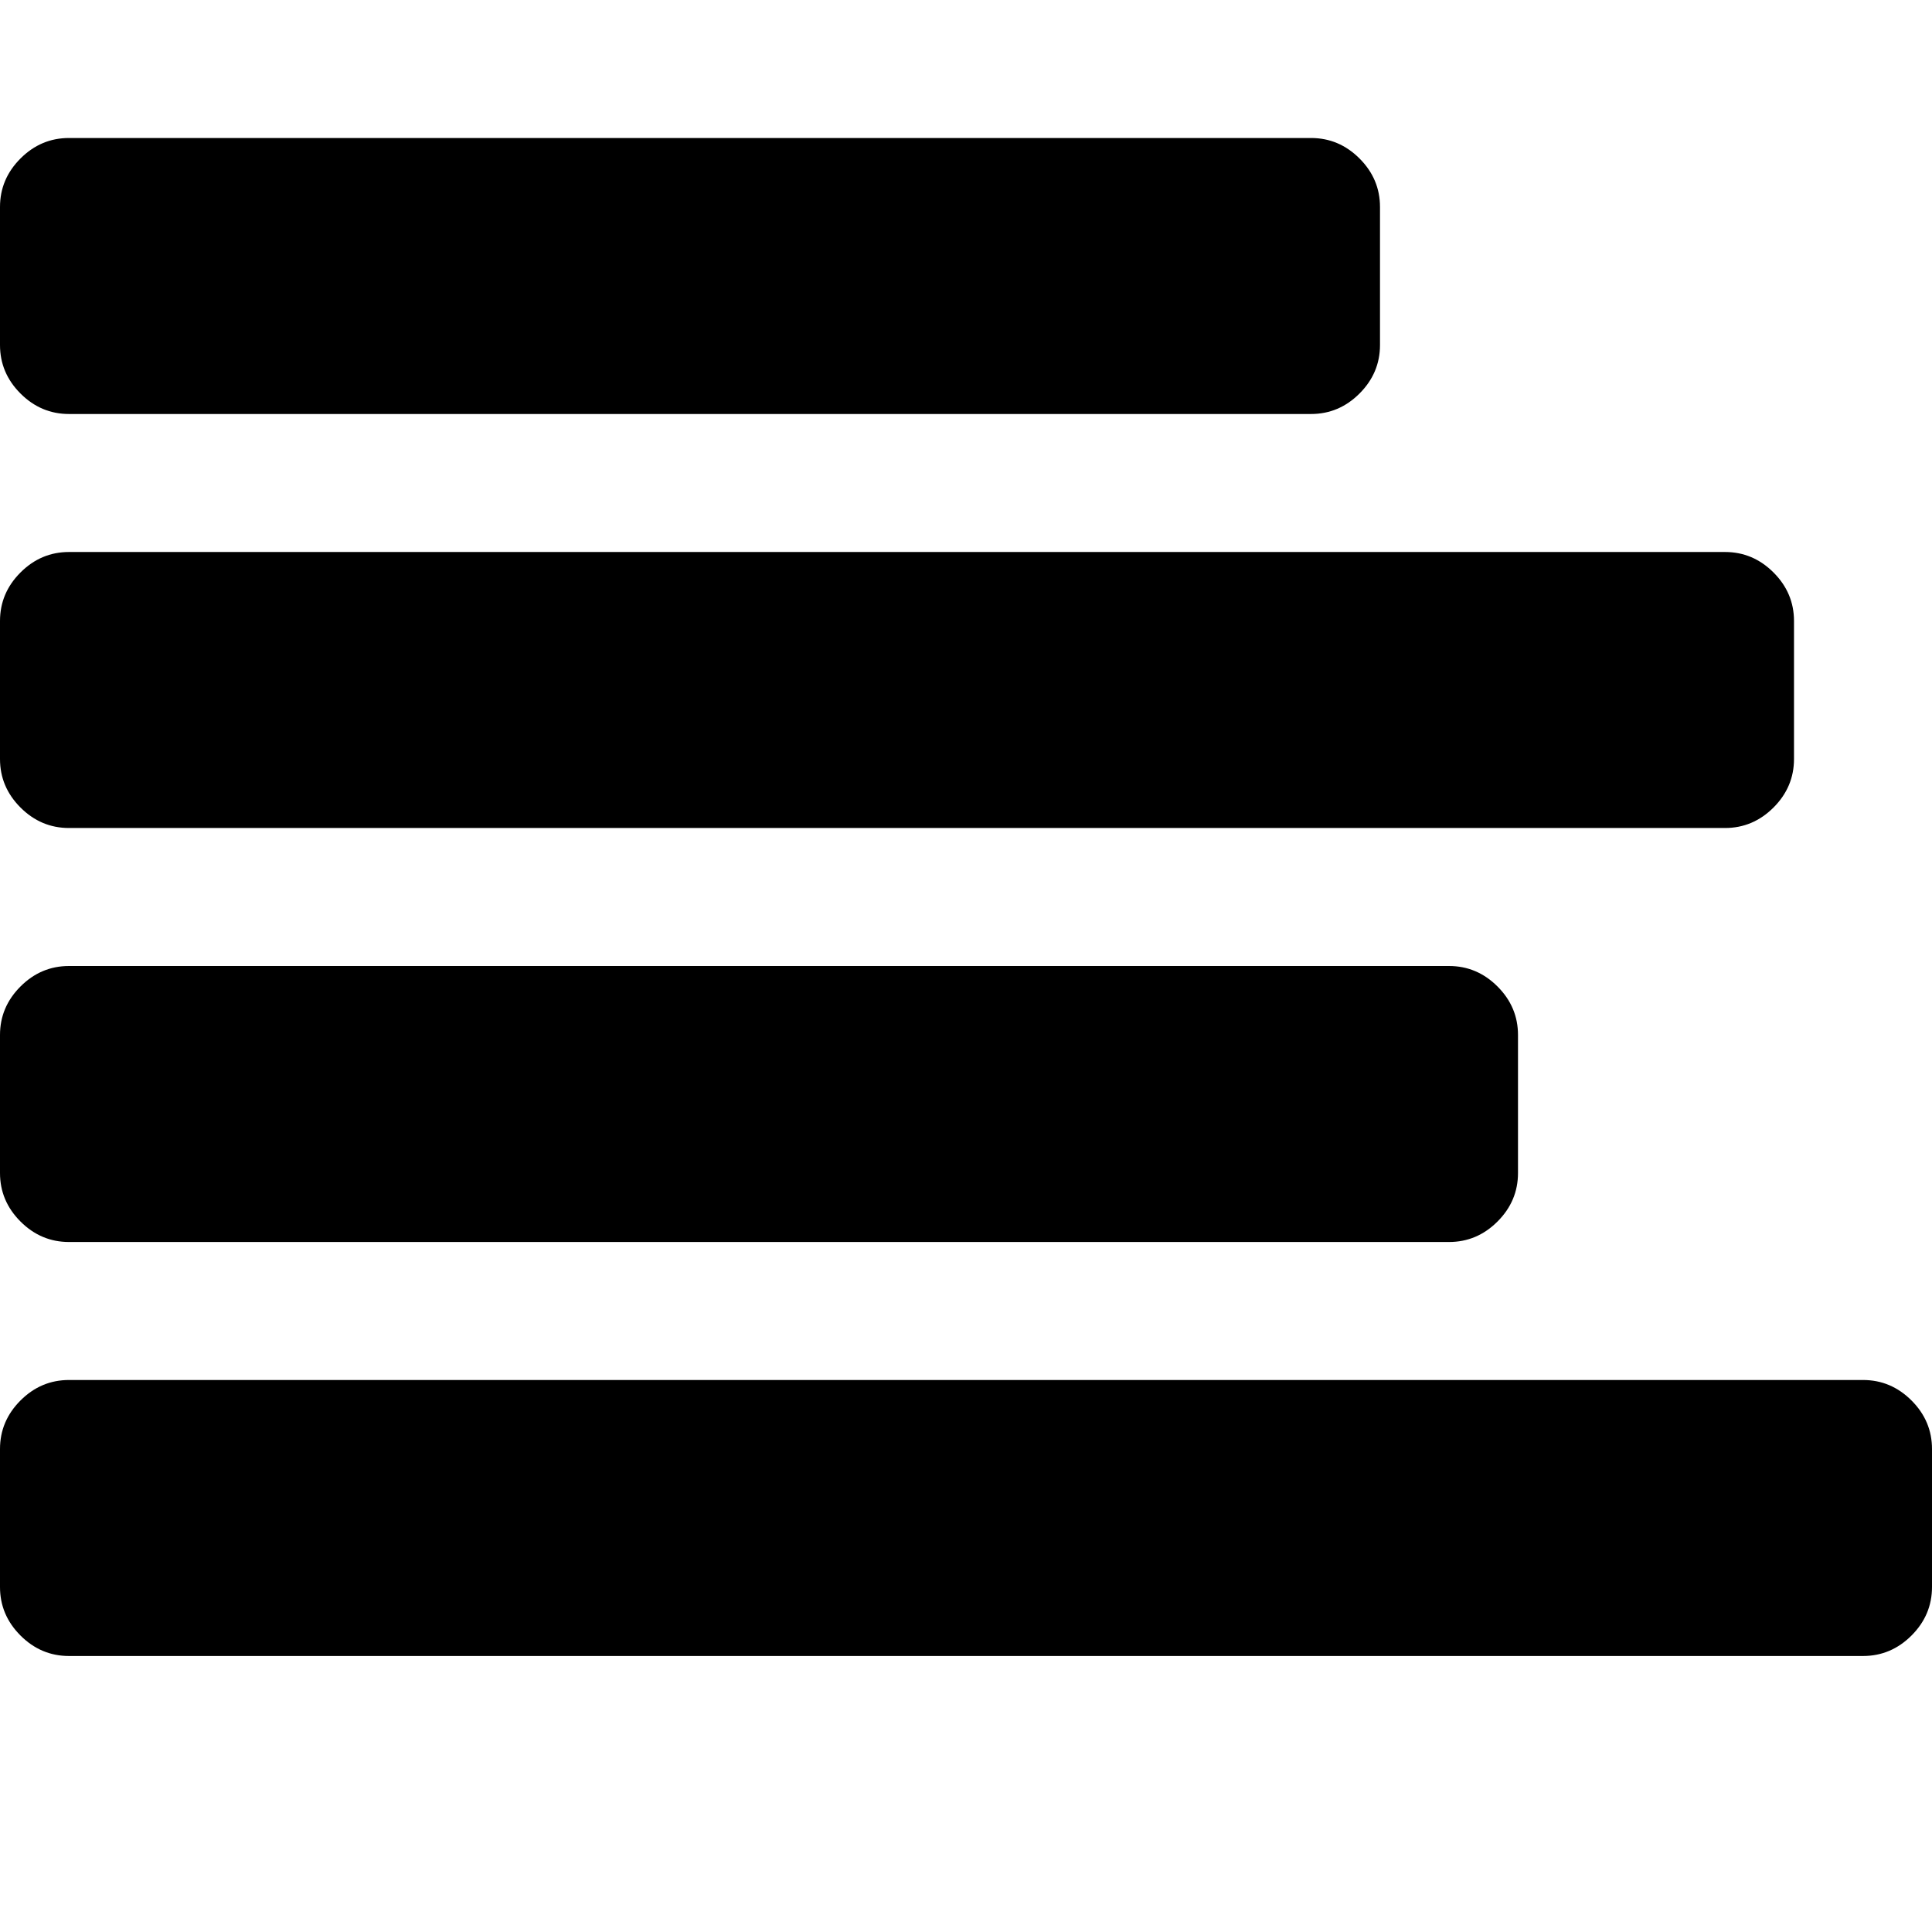
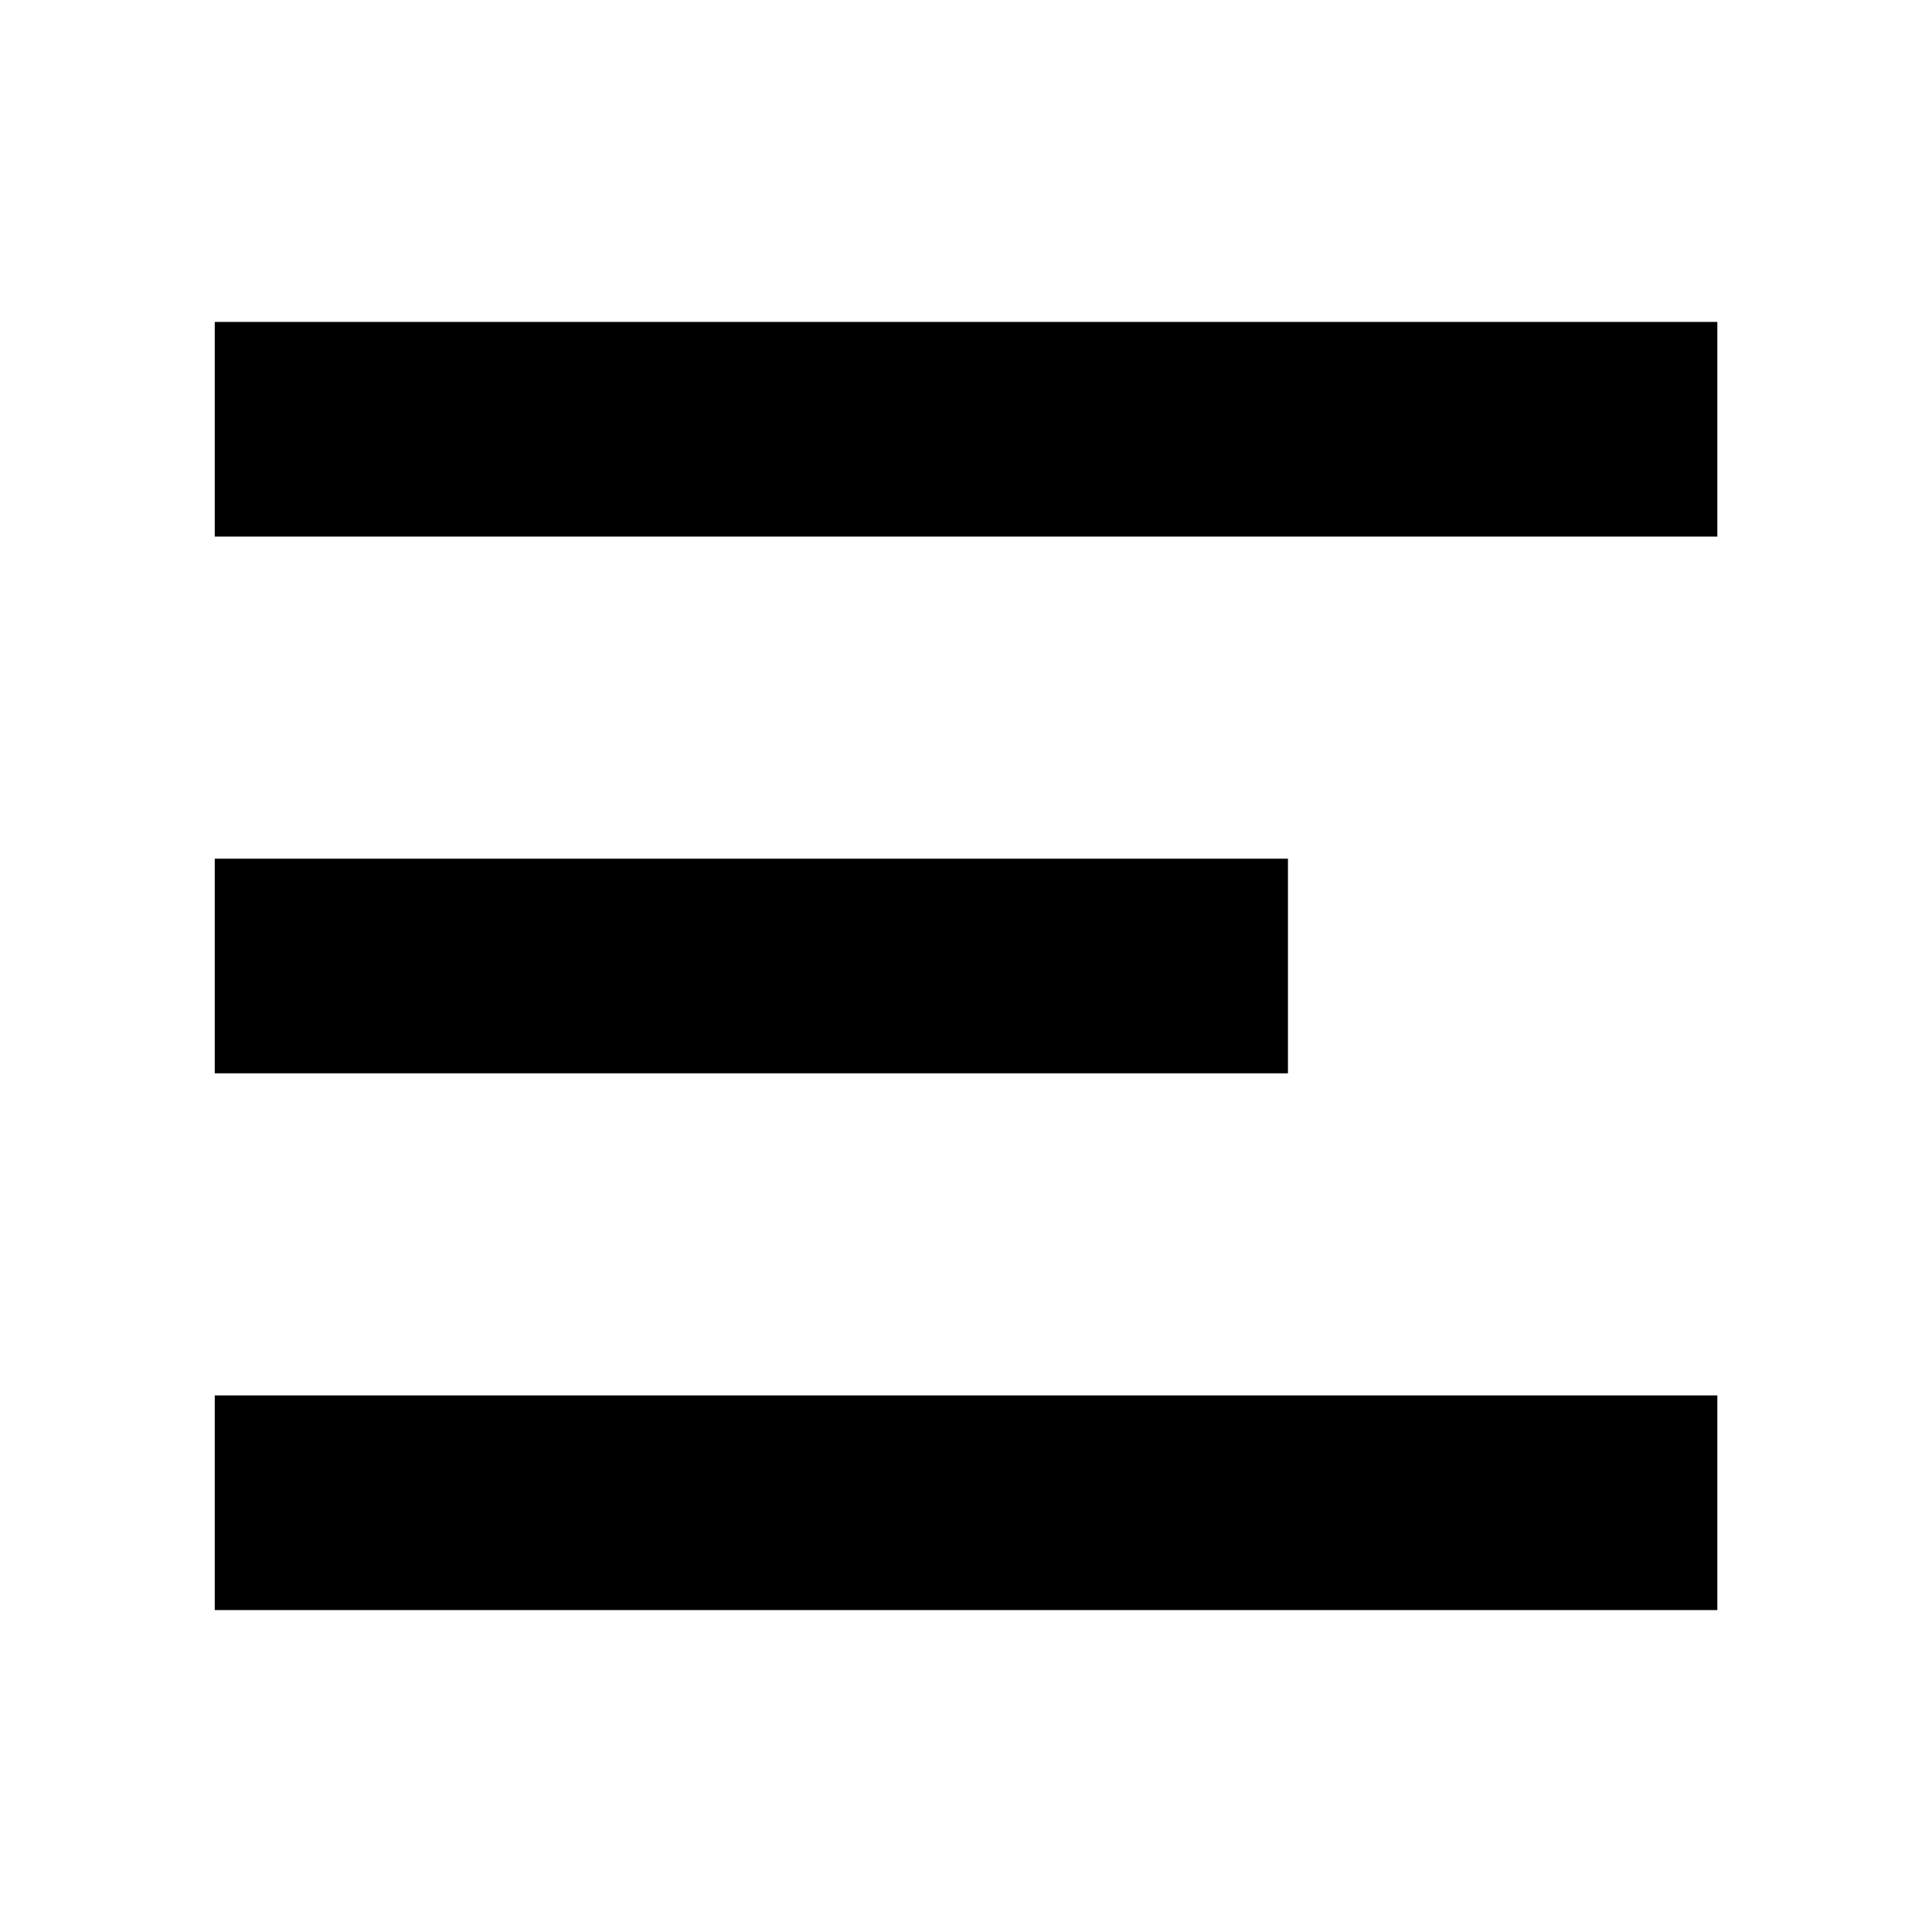
- <svg xmlns="http://www.w3.org/2000/svg" viewBox="0 0 1792 1792">
-   <path d="M1792 1344v128q0 26-19 45t-45 19h-1664q-26 0-45-19t-19-45v-128q0-26 19-45t45-19h1664q26 0 45 19t19 45zm-384-384v128q0 26-19 45t-45 19h-1280q-26 0-45-19t-19-45v-128q0-26 19-45t45-19h1280q26 0 45 19t19 45zm256-384v128q0 26-19 45t-45 19h-1536q-26 0-45-19t-19-45v-128q0-26 19-45t45-19h1536q26 0 45 19t19 45zm-384-384v128q0 26-19 45t-45 19h-1152q-26 0-45-19t-19-45v-128q0-26 19-45t45-19h1152q26 0 45 19t19 45z" />
+ <svg xmlns="http://www.w3.org/2000/svg" width="24" height="24" viewBox="0 0 24 24" fill="none" stroke="currentColor" stroke-width="2.5" stroke-linecap="round" stroke-linejoin="round">
+   <g fill="none">
+     <path d="M2.667 5.333h18.667M2.667 12H16M2.667 18.667h18.667" stroke-width="2.667" stroke-linecap="butt" />
+   </g>
</svg>
